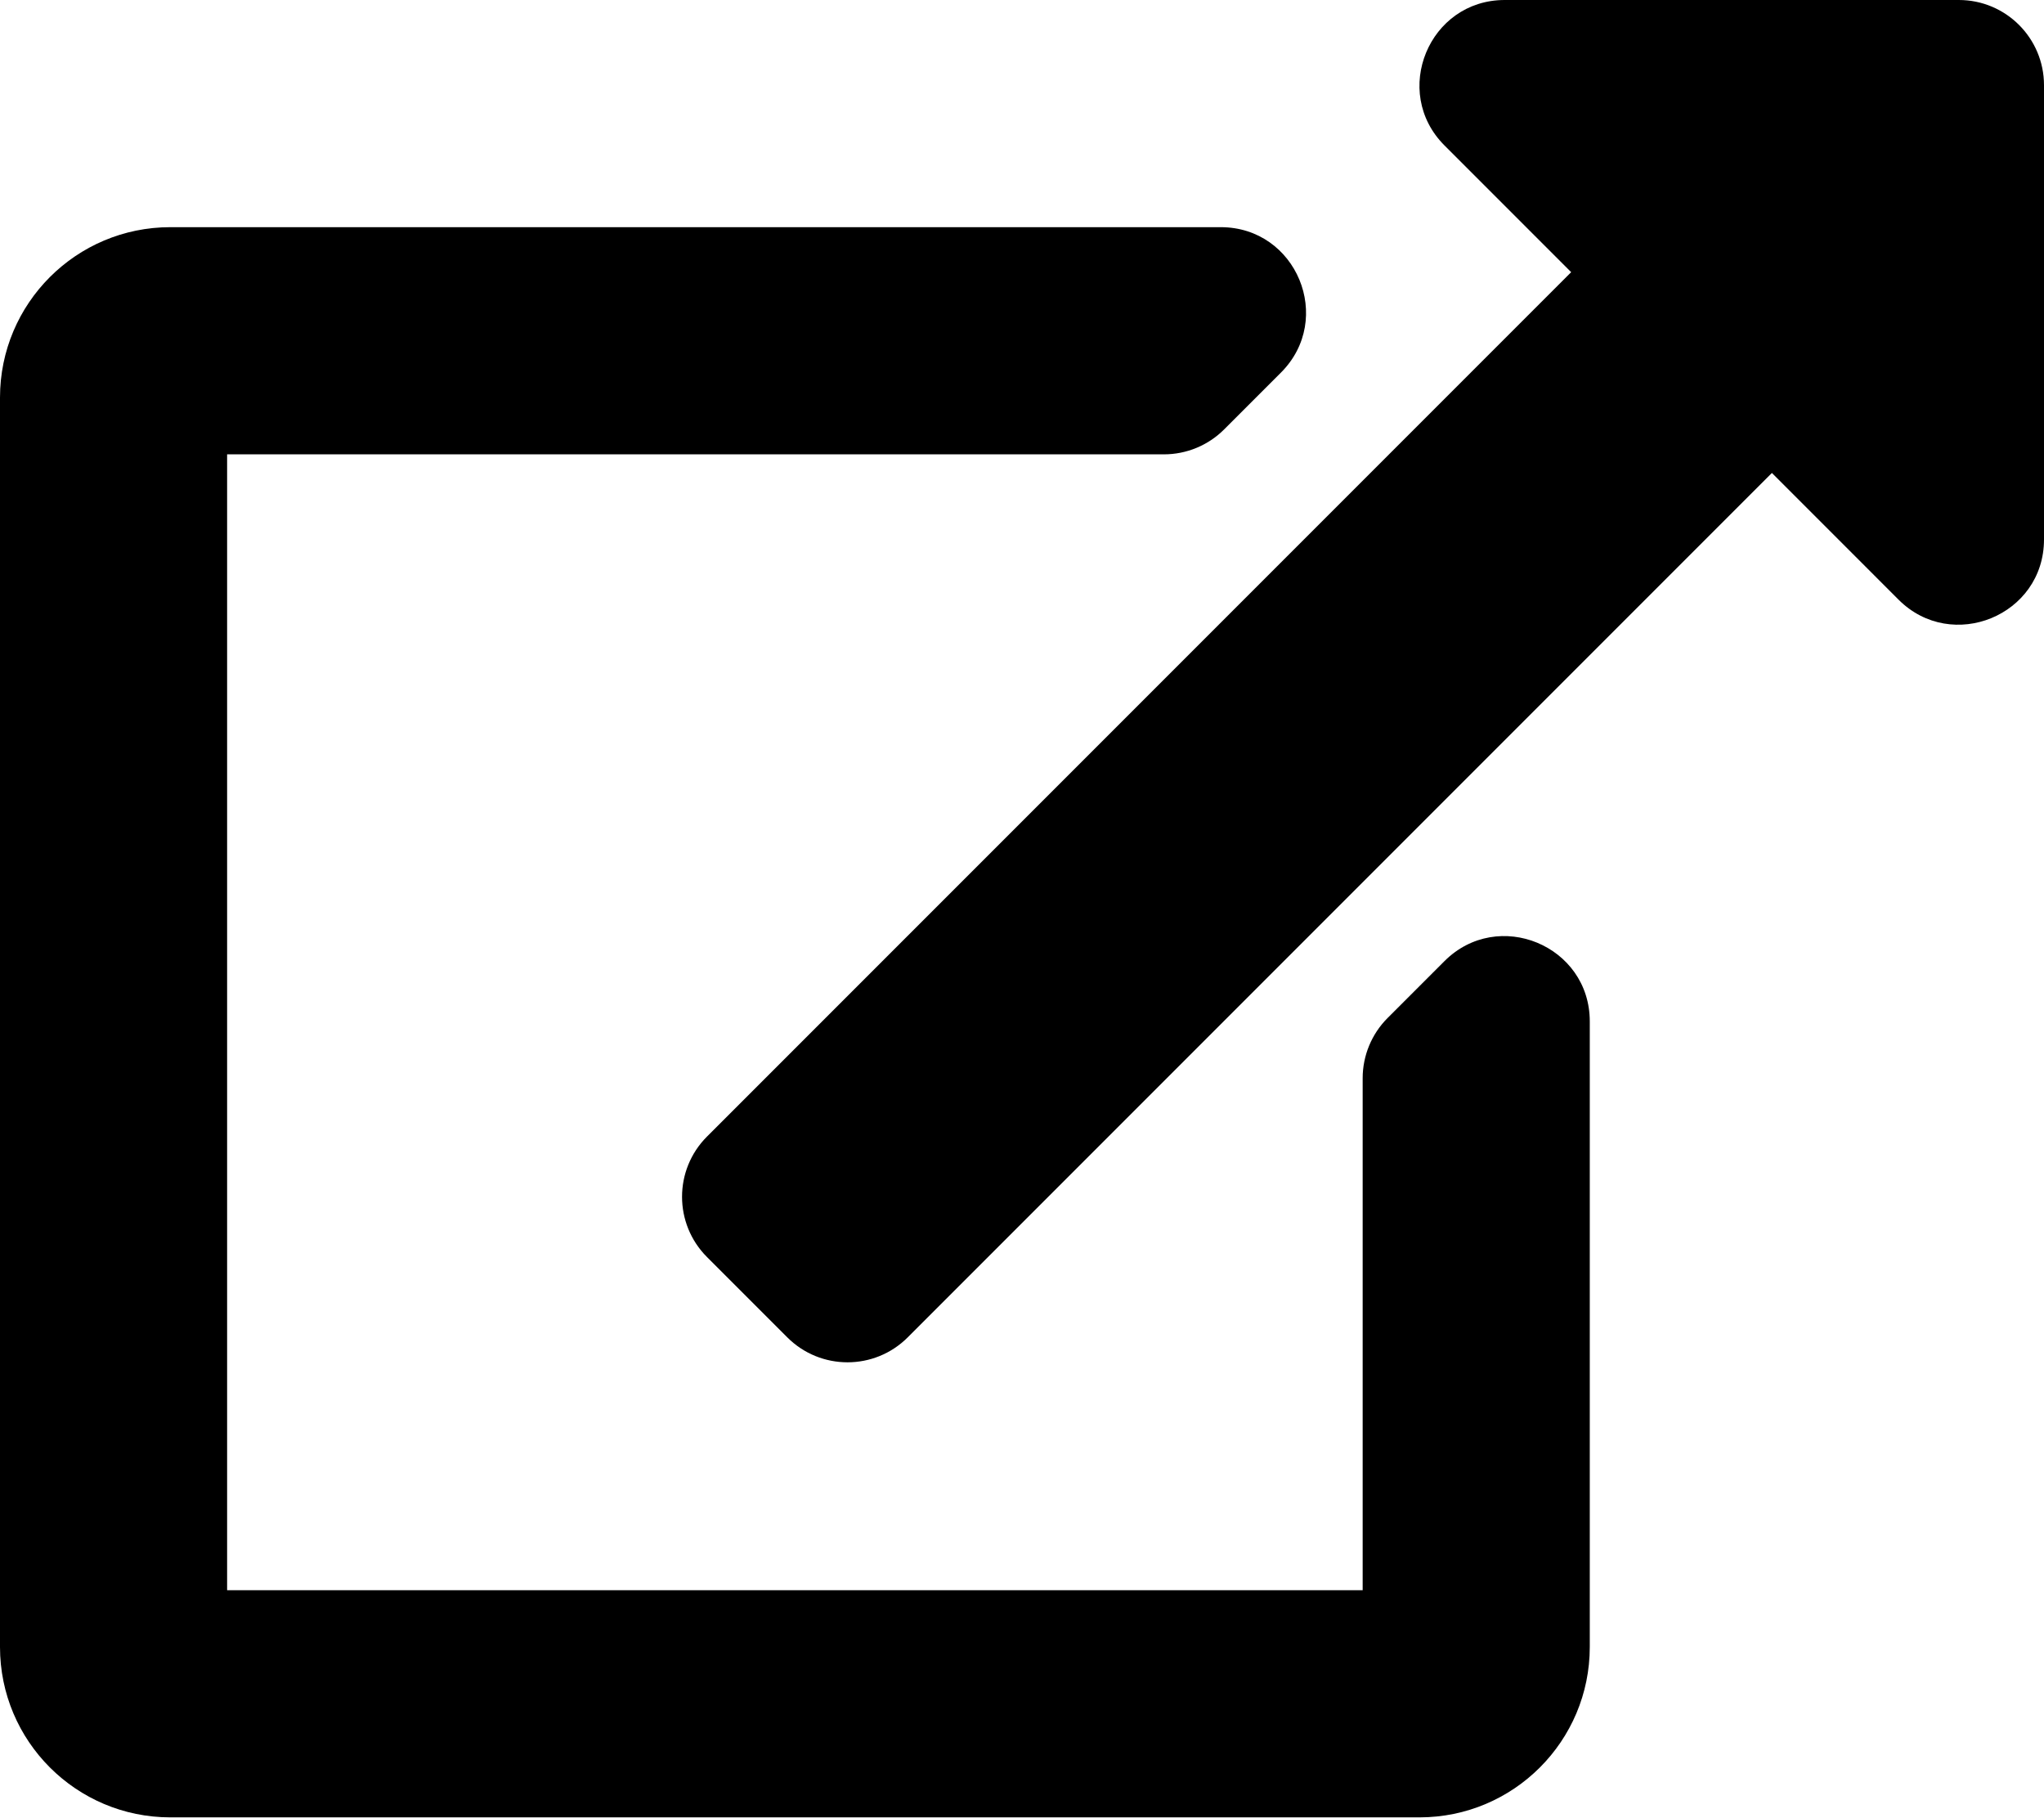
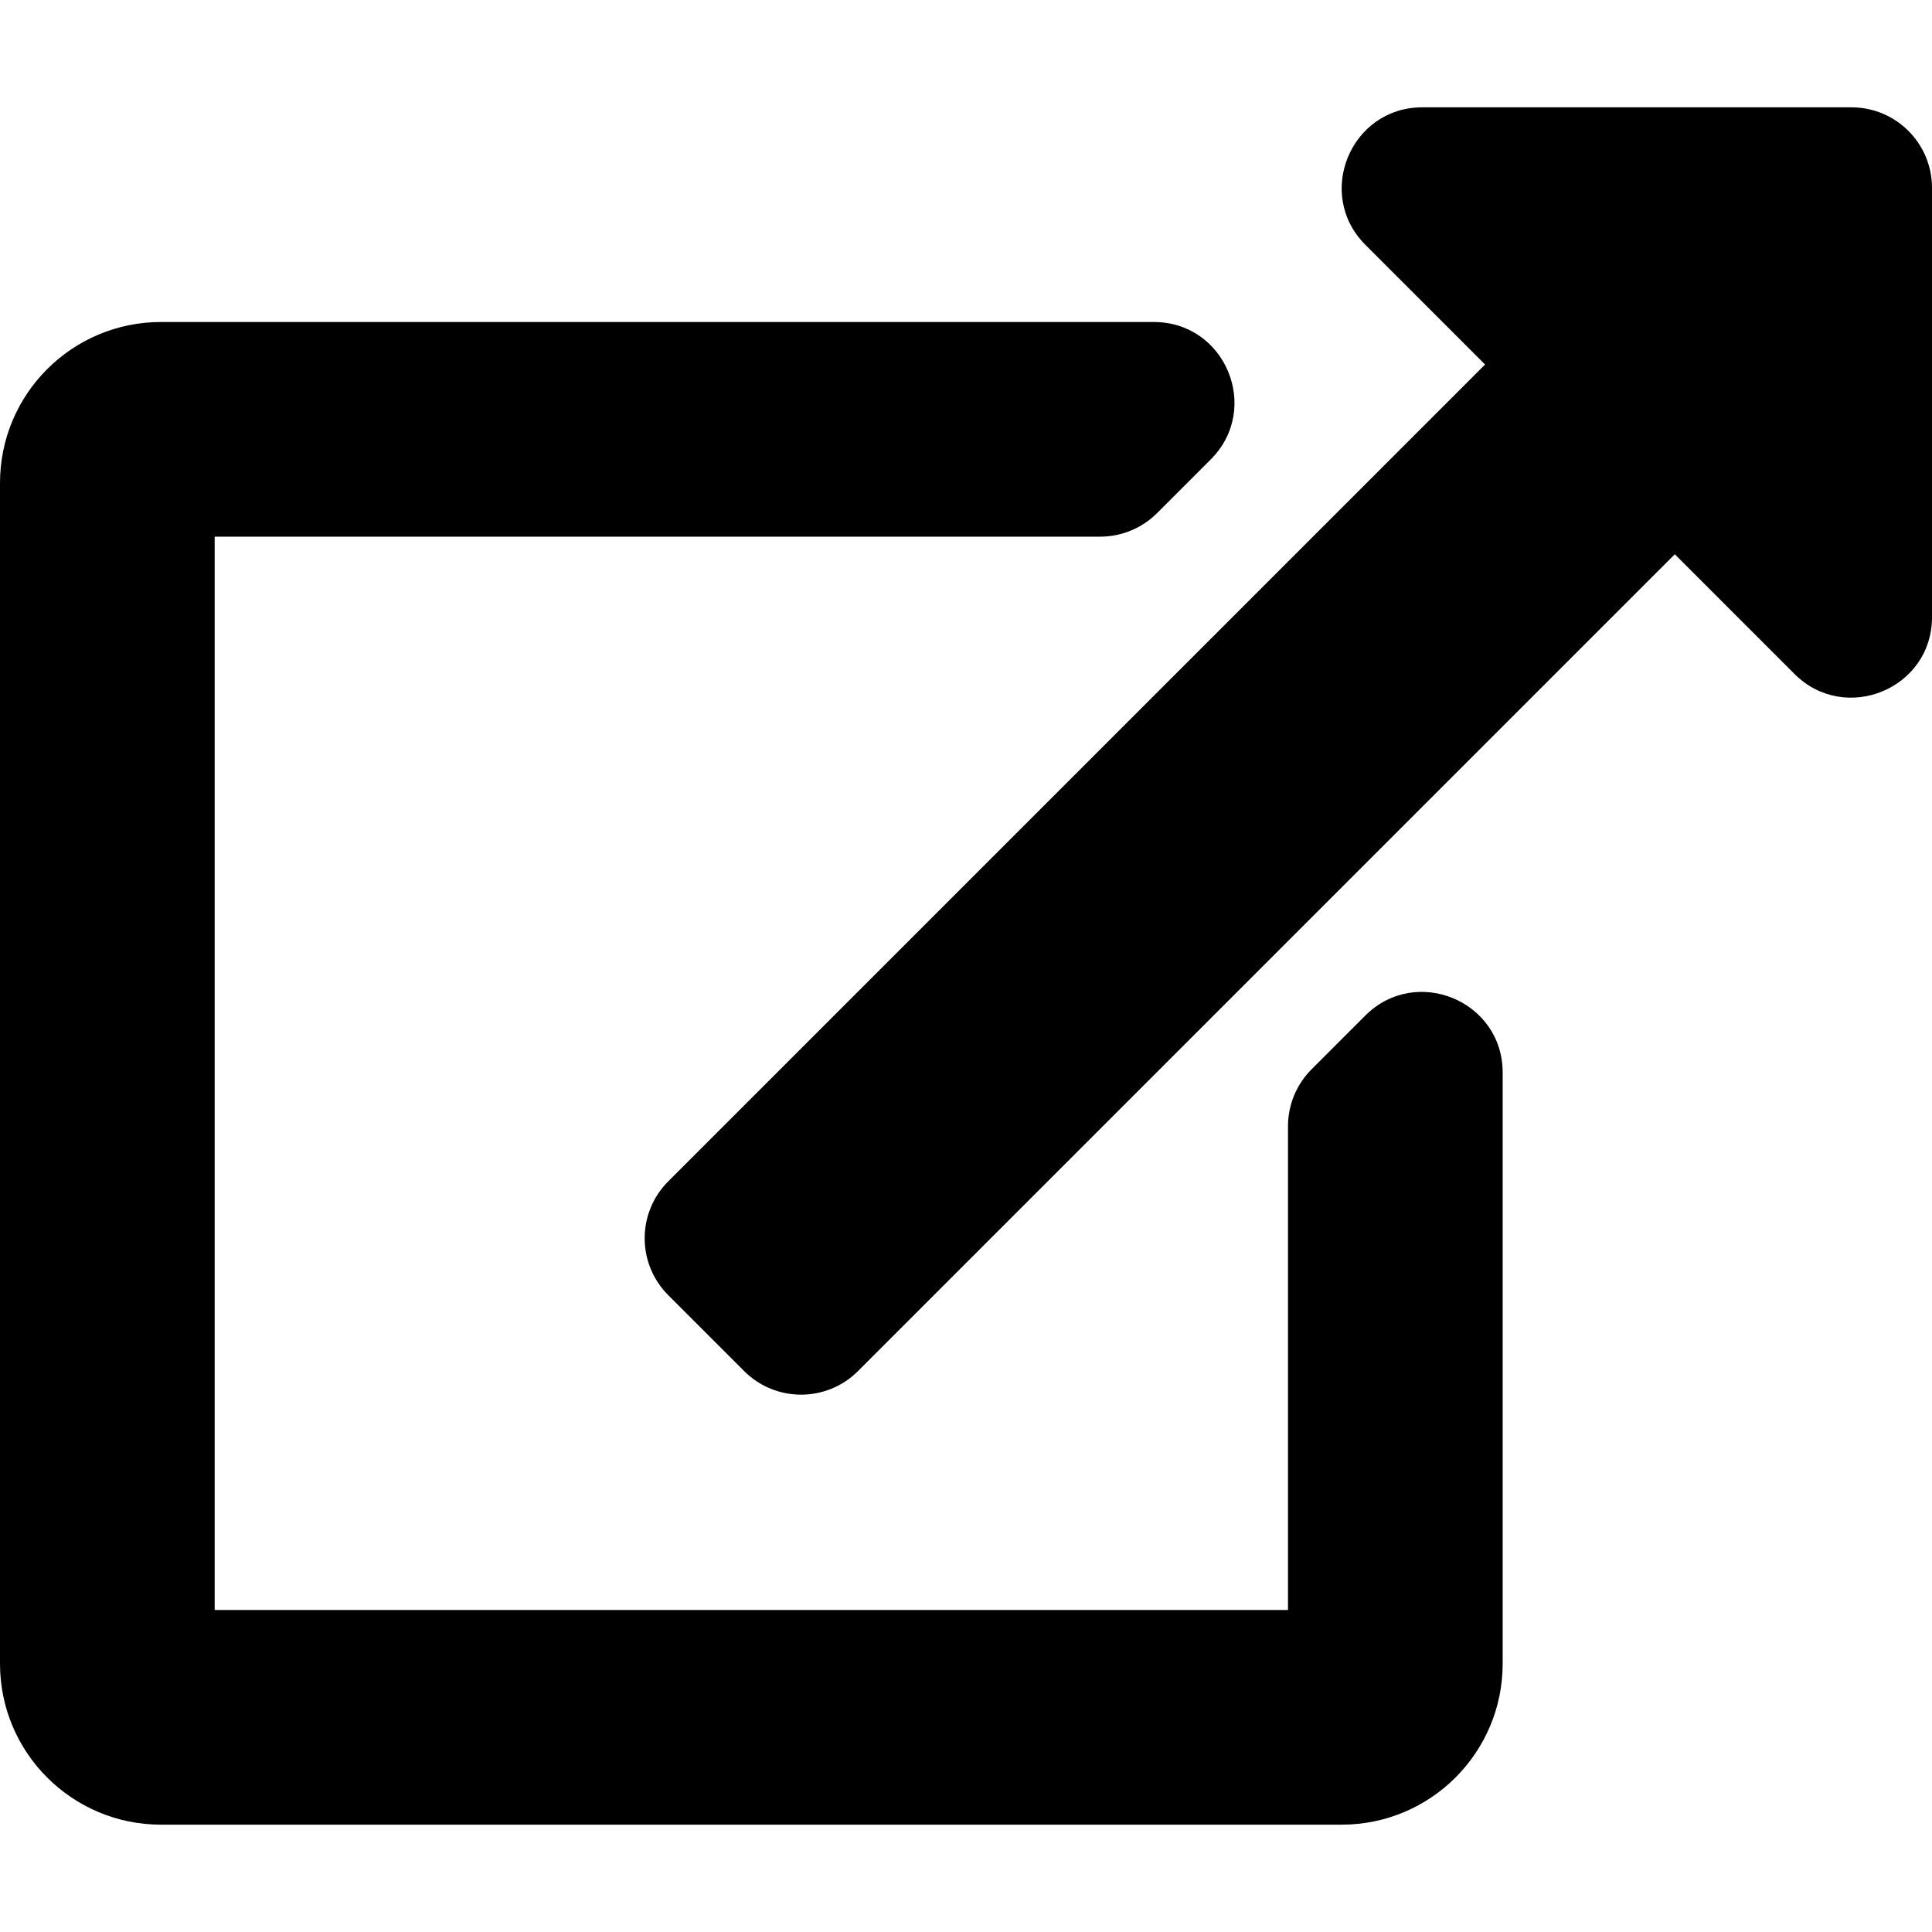
- <svg xmlns="http://www.w3.org/2000/svg" width="46px" height="auto" aria-hidden="true" focusable="false" data-prefix="fas" data-icon="external-link-alt" class="svg-inline--fa fa-external-link-alt fa-w-18" role="img" viewBox="0 0 576 512">
+ <svg xmlns="http://www.w3.org/2000/svg" width="46px" height="46px" aria-hidden="true" focusable="false" data-prefix="fas" data-icon="external-link-alt" class="svg-inline--fa fa-external-link-alt fa-w-18" role="img" viewBox="0 0 576 512">
  <path fill="currentColor" d="M576 24v127.984c0 21.461-25.96 31.98-40.971 16.971l-35.707-35.709-243.523 243.523c-9.373 9.373-24.568 9.373-33.941 0l-22.627-22.627c-9.373-9.373-9.373-24.569 0-33.941L442.756 76.676l-35.703-35.705C391.982 25.9 402.656 0 424.024 0H552c13.255 0 24 10.745 24 24zM407.029 270.794l-16 16A23.999 23.999 0 0 0 384 303.765V448H64V128h264a24.003 24.003 0 0 0 16.97-7.029l16-16C376.089 89.851 365.381 64 344 64H48C21.49 64 0 85.49 0 112v352c0 26.51 21.49 48 48 48h352c26.51 0 48-21.49 48-48V287.764c0-21.382-25.852-32.09-40.971-16.97z" />
</svg>
